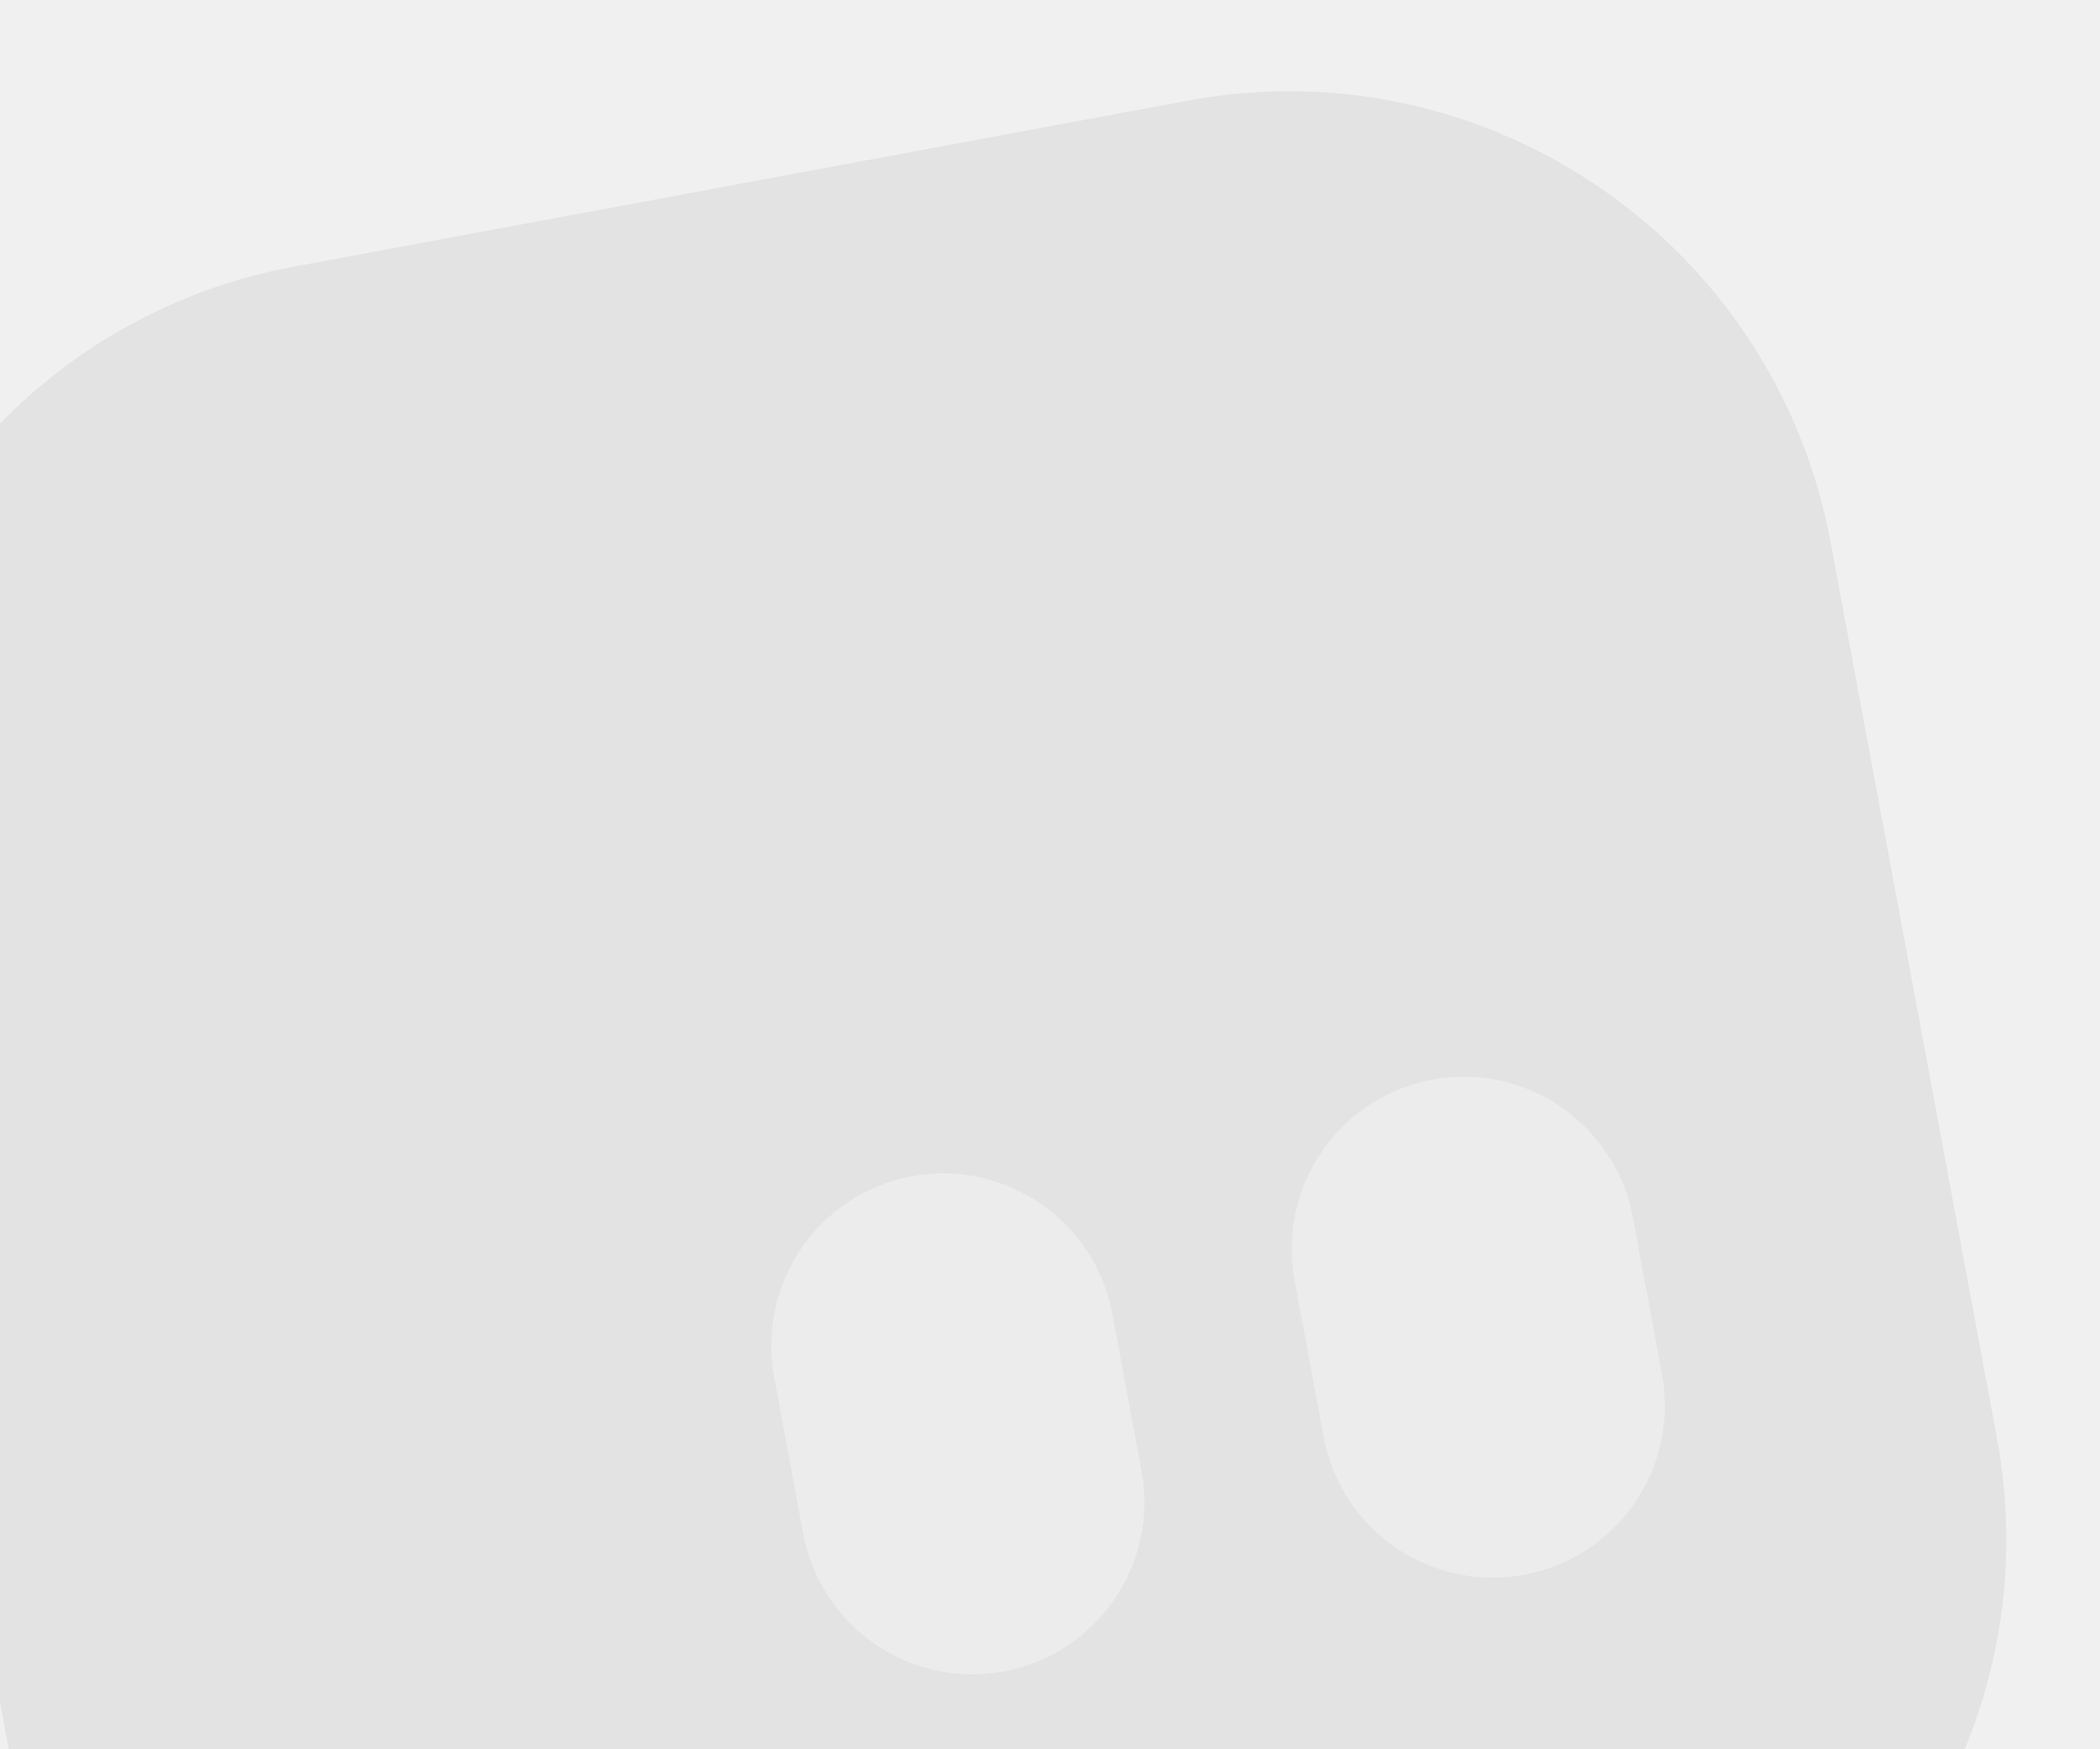
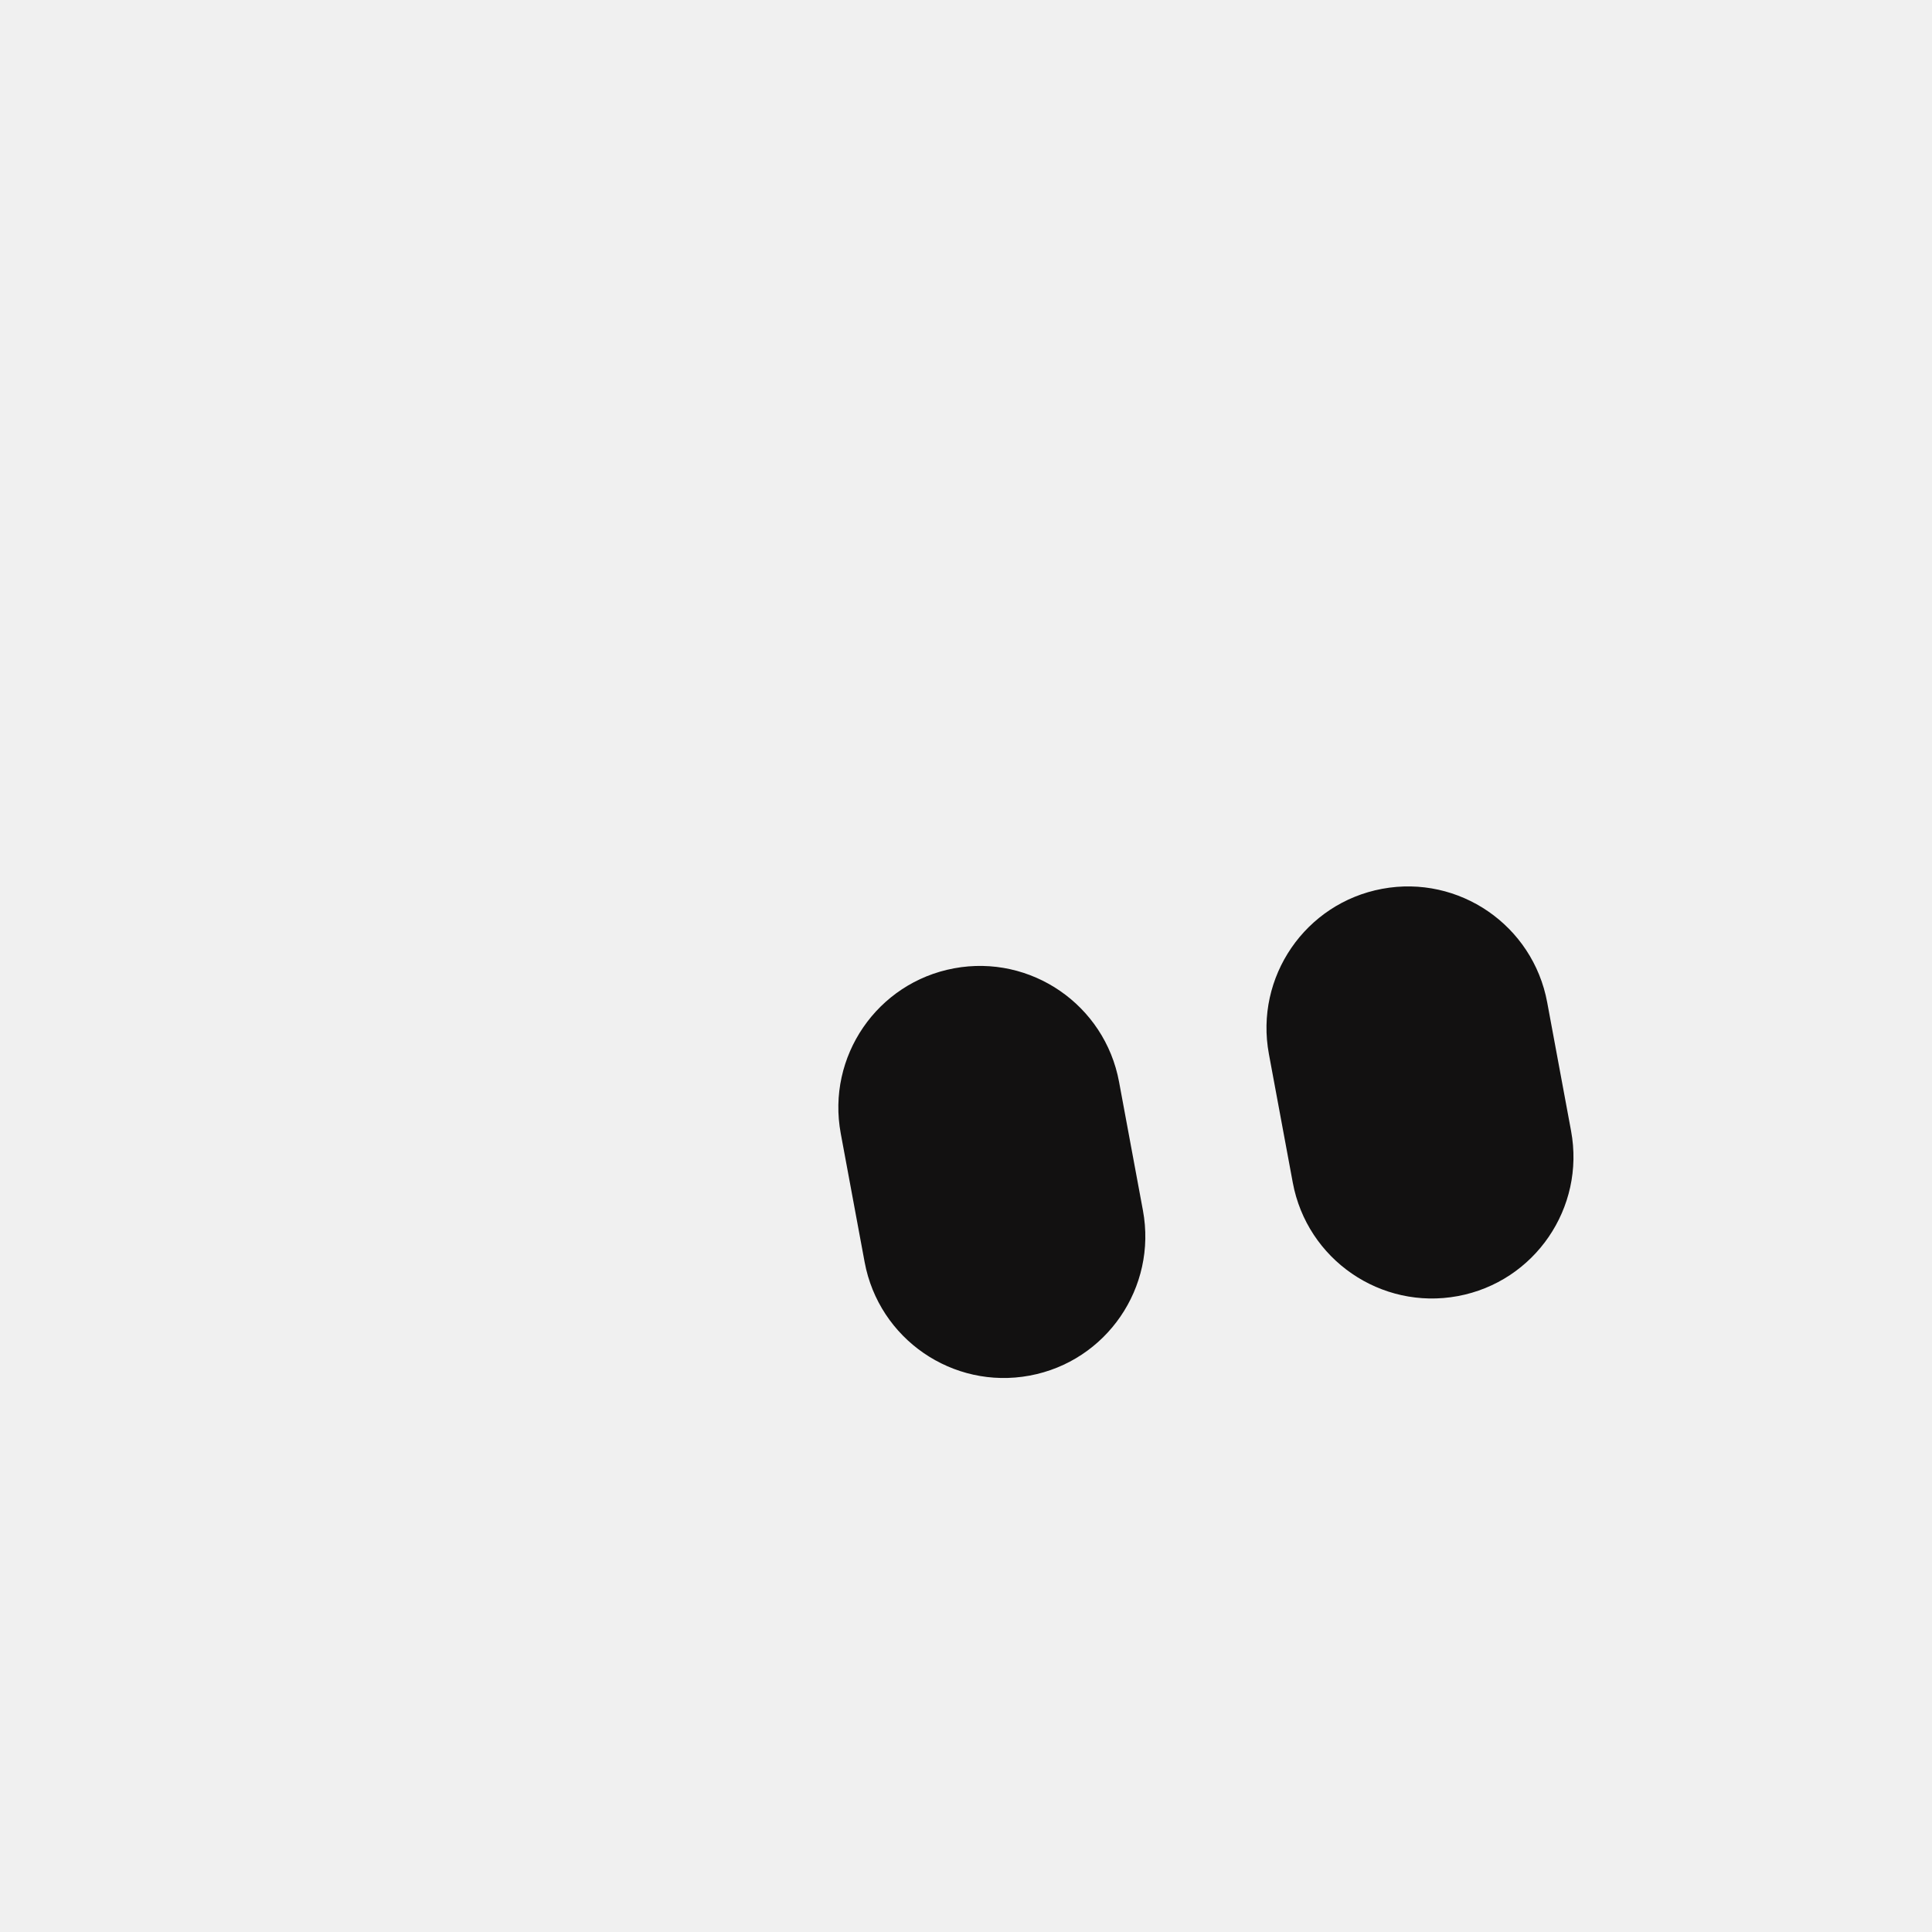
- <svg xmlns="http://www.w3.org/2000/svg" width="771" height="642" viewBox="0 0 771 642" fill="none">
-   <path d="M436.297 36.919L107.817 97.914C-1.987 118.304 -74.449 223.965 -54.032 333.915L7.045 662.833C27.462 772.782 133.026 845.385 242.83 824.996L571.309 764C681.113 743.61 753.575 637.949 733.158 528L672.081 199.082C651.664 89.132 546.1 16.529 436.297 36.919Z" fill="#111111" fill-opacity="0.03" />
-   <path d="M436.297 36.919L107.817 97.914C-1.987 118.304 -74.449 223.965 -54.032 333.915L7.045 662.833C27.462 772.782 133.026 845.385 242.83 824.996L571.309 764C681.113 743.61 753.575 637.949 733.158 528L672.081 199.082C651.664 89.132 546.1 16.529 436.297 36.919Z" fill="#111111" fill-opacity="0.03" />
-   <path d="M599.516 447.012C593.139 412.668 560.165 389.99 525.868 396.359C491.57 402.728 468.936 435.732 475.313 470.075L485.972 527.476C492.349 561.82 525.323 584.498 559.621 578.129C593.919 571.76 616.553 538.756 610.175 504.413L599.516 447.012Z" fill="#ECECEC" />
-   <path d="M408.435 482.496C402.057 448.152 369.084 425.474 334.786 431.843C300.488 438.212 277.854 471.215 284.231 505.559L294.89 562.96C301.267 597.304 334.241 619.982 368.539 613.613C402.837 607.244 425.471 574.24 419.094 539.897L408.435 482.496Z" fill="#ECECEC" />
+ <svg xmlns="http://www.w3.org/2000/svg" width="658" height="658" viewBox="0 0 658 658" fill="none">
+   <path d="M402.386 28.42L151.719 74.967C67.927 90.526 12.63 171.157 28.21 255.061L74.819 506.062C90.4 589.966 170.957 645.37 254.749 629.81L505.415 583.264C589.208 567.704 644.504 487.073 628.924 403.169L582.315 152.169C566.735 68.265 486.178 12.861 402.386 28.42Z" fill="white" fill-opacity="0.02" />
+   <path d="M526.94 341.366C522.074 315.158 496.911 297.853 470.738 302.713C444.565 307.573 427.293 332.758 432.159 358.966L440.293 402.77C445.16 428.978 470.323 446.284 496.496 441.424C522.669 436.563 539.941 411.378 535.074 385.17L526.94 341.366Z" fill="#121111" />
+   <path d="M381.124 368.445C376.257 342.237 351.095 324.931 324.922 329.791C298.749 334.651 281.476 359.837 286.343 386.045L294.477 429.848C299.344 456.056 324.506 473.362 350.679 468.502C376.852 463.642 394.124 438.456 389.258 412.248L381.124 368.445Z" fill="#121111" />
</svg>
